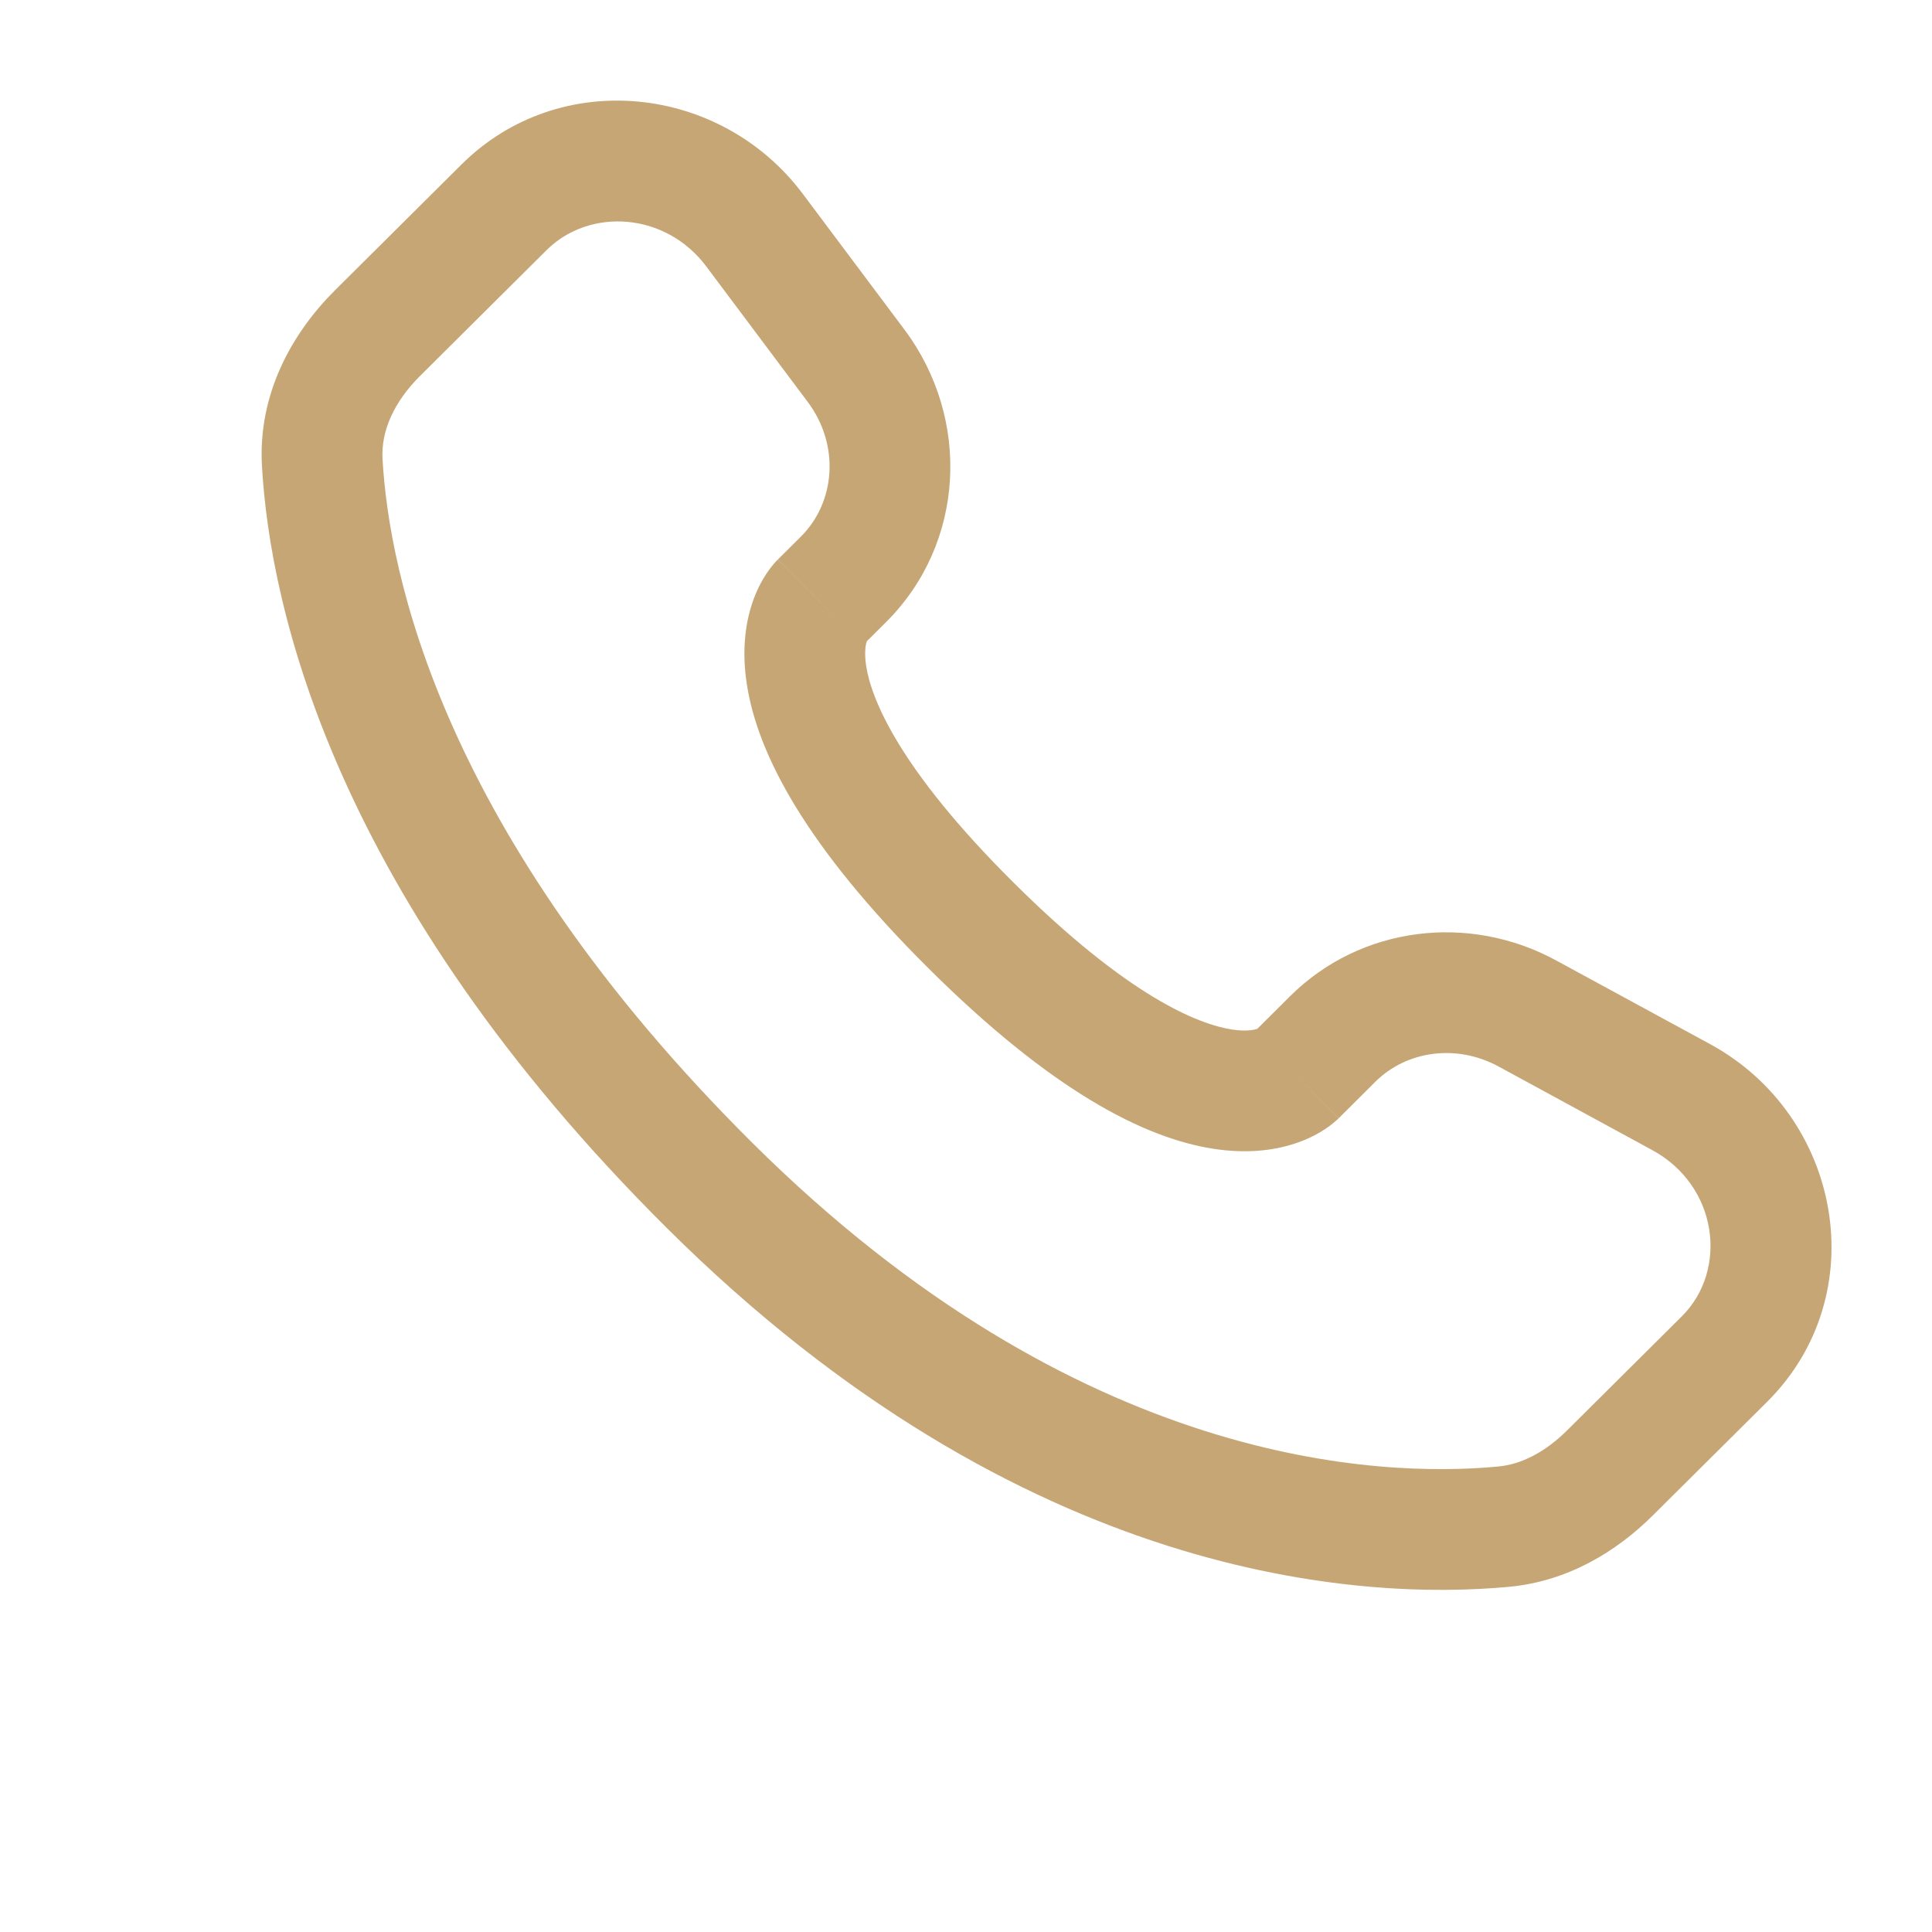
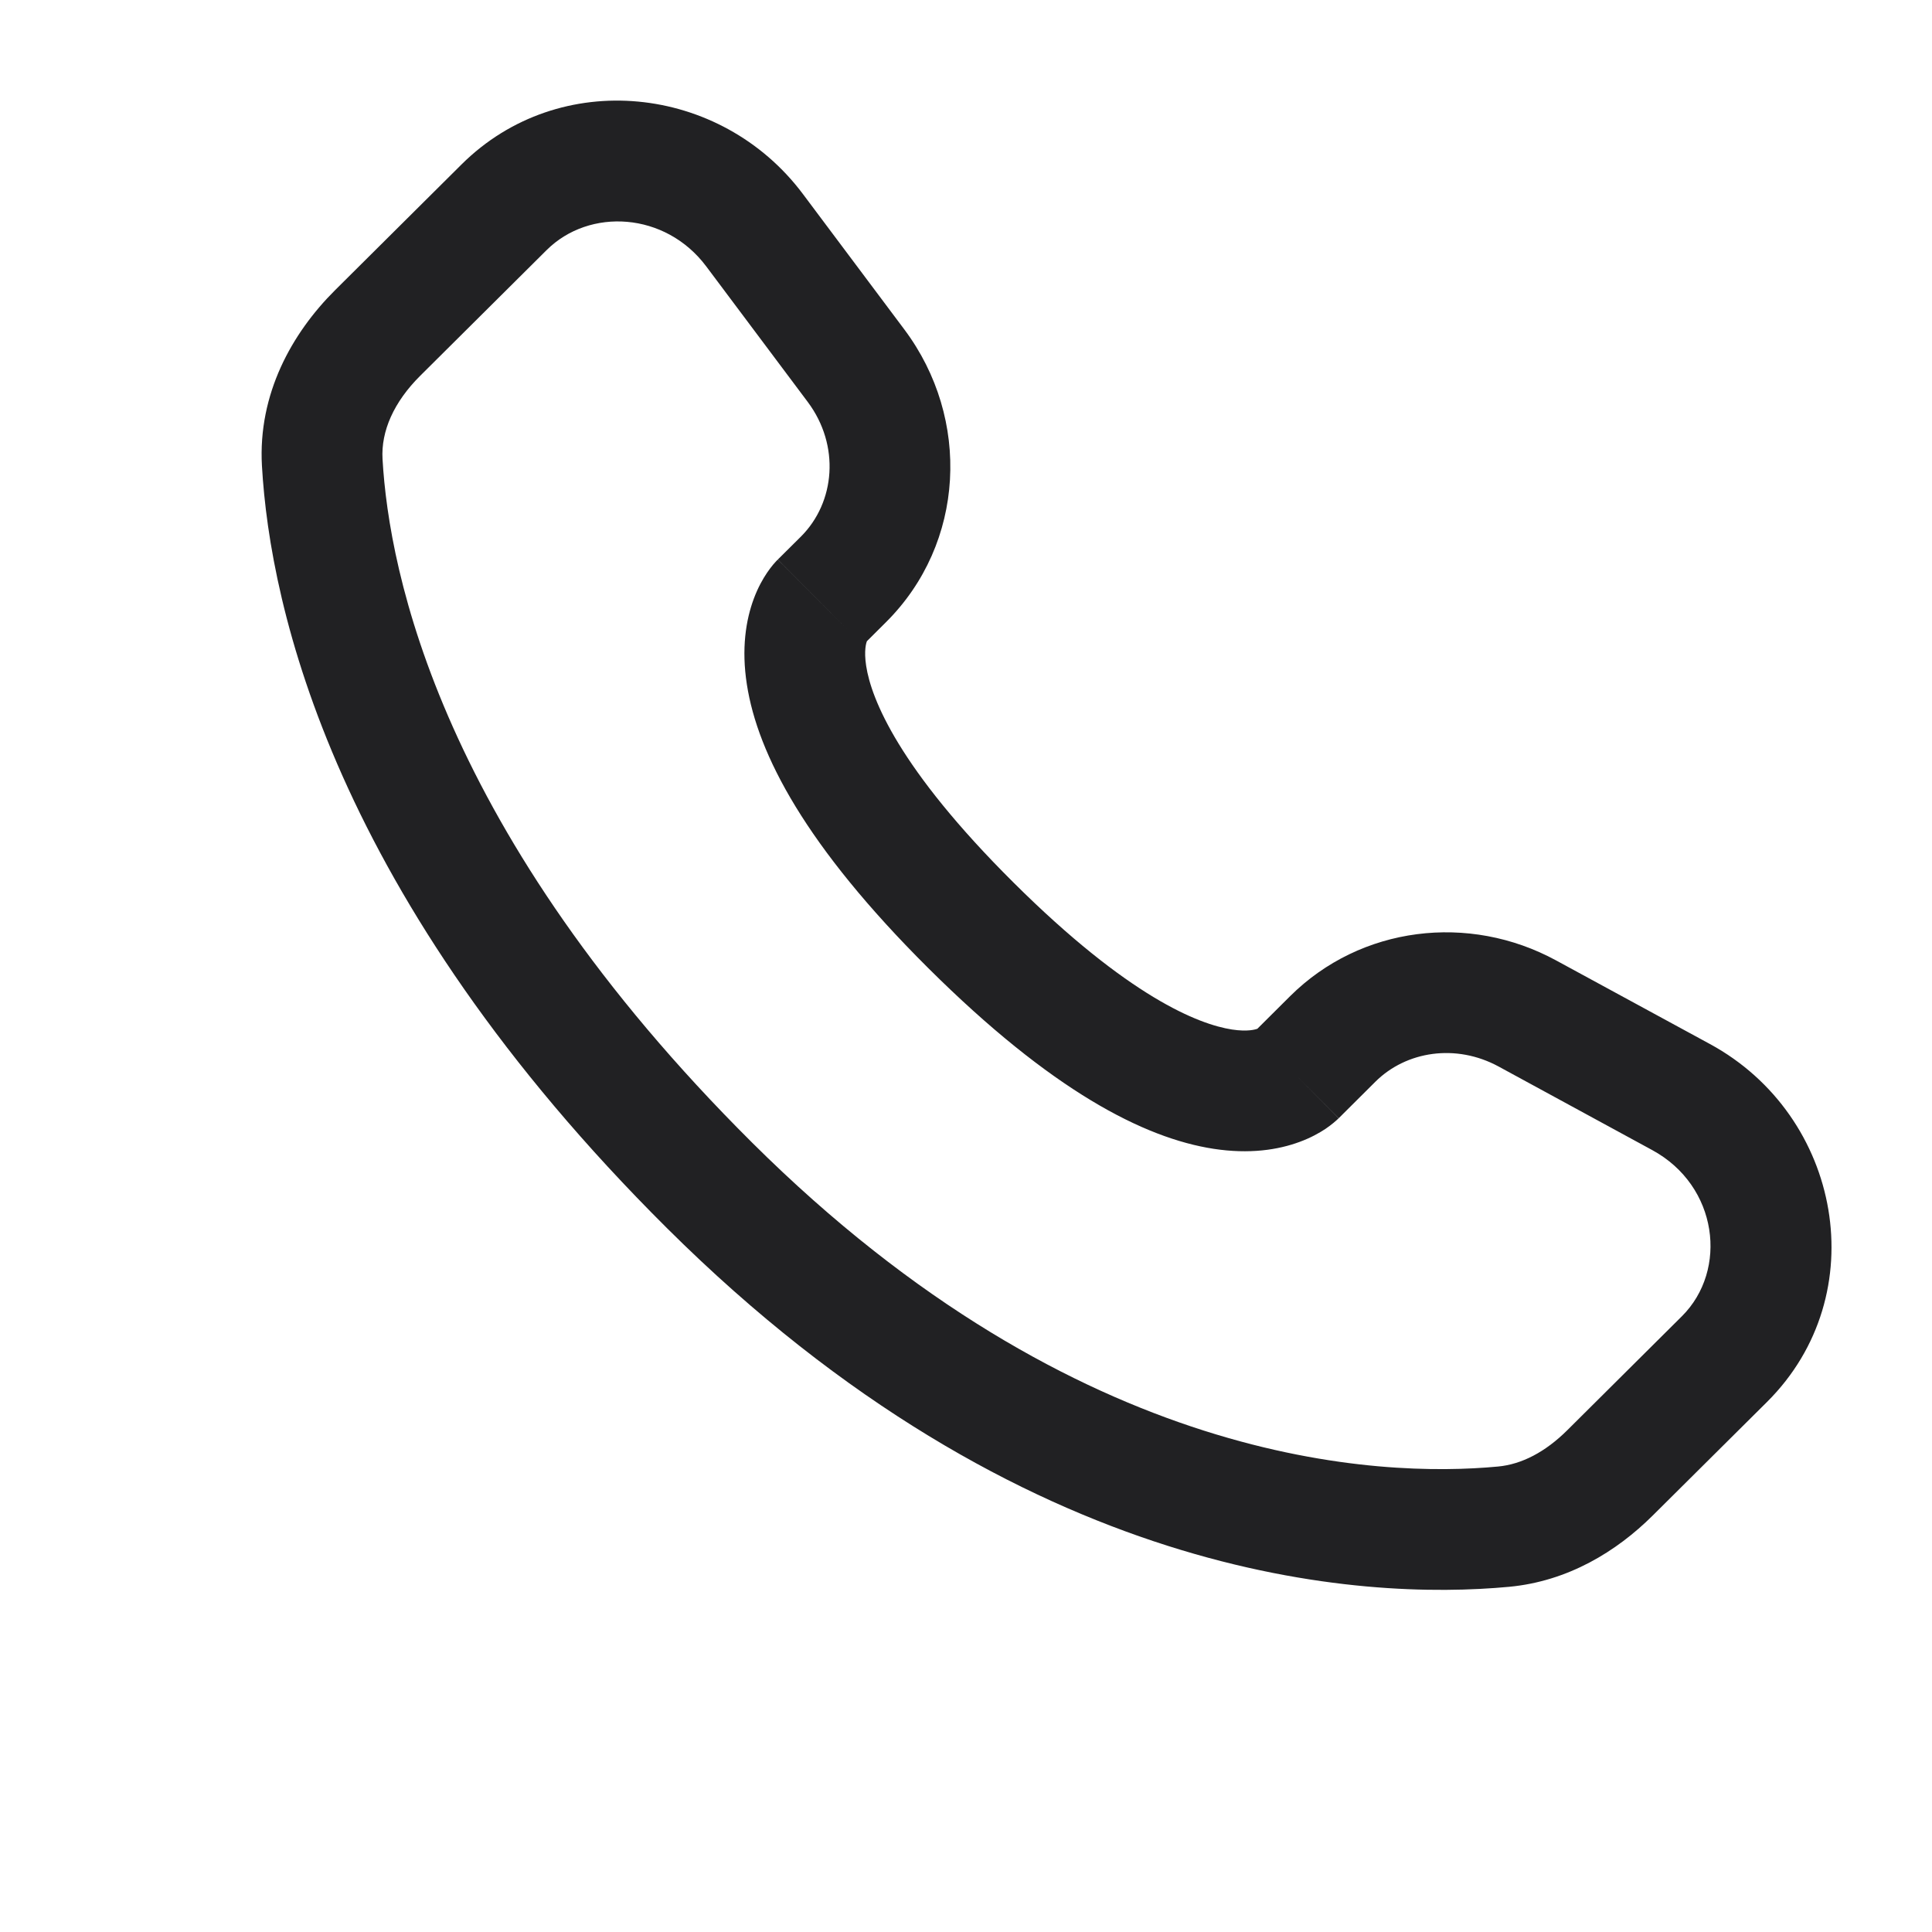
<svg xmlns="http://www.w3.org/2000/svg" width="24px" height="24px" viewBox="0 0 24 24" fill="none">
-   <path d="M16.101 13.359L15.572 12.827H15.572L16.101 13.359ZM16.556 12.906L17.085 13.438H17.085L16.556 12.906ZM18.973 12.589L18.615 13.248L18.973 12.589ZM20.883 13.628L20.525 14.287L20.883 13.628ZM21.422 16.883L21.951 17.415L21.422 16.883ZM20.001 18.295L19.472 17.764L20.001 18.295ZM18.676 18.965L18.746 19.712H18.746L18.676 18.965ZM8.815 14.727L9.344 14.195L8.815 14.727ZM4.003 5.746L3.254 5.788L3.254 5.788L4.003 5.746ZM10.477 7.197L11.006 7.729H11.006L10.477 7.197ZM10.634 4.543L11.235 4.094L10.634 4.543ZM9.373 2.859L8.773 3.309V3.309L9.373 2.859ZM6.261 2.575L6.79 3.107H6.79L6.261 2.575ZM4.692 4.136L4.163 3.604H4.163L4.692 4.136ZM12.063 11.497L12.592 10.965L12.063 11.497ZM16.63 13.891L17.085 13.438L16.027 12.374L15.572 12.827L16.63 13.891ZM18.615 13.248L20.525 14.287L21.241 12.969L19.331 11.931L18.615 13.248ZM20.893 16.351L19.472 17.764L20.53 18.827L21.951 17.415L20.893 16.351ZM18.607 18.218C17.157 18.354 13.406 18.233 9.344 14.195L8.287 15.258C12.719 19.665 16.937 19.881 18.746 19.712L18.607 18.218ZM9.344 14.195C5.473 10.345 4.832 7.108 4.752 5.703L3.254 5.788C3.355 7.556 4.149 11.144 8.287 15.258L9.344 14.195ZM10.72 8.014L11.006 7.729L9.949 6.666L9.662 6.951L10.72 8.014ZM11.235 4.094L9.974 2.41L8.773 3.309L10.034 4.993L11.235 4.094ZM5.733 2.043L4.163 3.604L5.221 4.667L6.79 3.107L5.733 2.043ZM10.191 7.483C9.662 6.951 9.661 6.951 9.66 6.952C9.66 6.952 9.659 6.953 9.659 6.954C9.658 6.955 9.657 6.956 9.656 6.957C9.654 6.959 9.652 6.961 9.65 6.963C9.645 6.968 9.641 6.972 9.636 6.978C9.626 6.988 9.616 7 9.604 7.014C9.582 7.041 9.556 7.074 9.529 7.114C9.475 7.194 9.416 7.299 9.366 7.432C9.264 7.703 9.209 8.061 9.278 8.503C9.412 9.368 10.008 10.511 11.534 12.029L12.592 10.965C11.163 9.545 10.823 8.681 10.76 8.273C10.73 8.079 10.761 7.984 10.77 7.961C10.775 7.947 10.777 7.946 10.771 7.955C10.768 7.96 10.762 7.967 10.754 7.977C10.75 7.982 10.745 7.988 10.739 7.994C10.736 7.997 10.733 8 10.73 8.004C10.729 8.005 10.727 8.007 10.725 8.009C10.724 8.01 10.723 8.011 10.722 8.012C10.722 8.012 10.721 8.013 10.721 8.013C10.72 8.014 10.72 8.014 10.191 7.483ZM11.534 12.029C13.061 13.547 14.21 14.138 15.076 14.271C15.519 14.339 15.876 14.285 16.147 14.184C16.28 14.135 16.386 14.076 16.466 14.023C16.506 13.996 16.539 13.97 16.566 13.948C16.58 13.937 16.592 13.926 16.602 13.917C16.608 13.912 16.613 13.907 16.617 13.903C16.619 13.901 16.622 13.899 16.624 13.897C16.625 13.896 16.626 13.895 16.627 13.894C16.627 13.893 16.628 13.893 16.628 13.892C16.629 13.892 16.63 13.891 16.101 13.359C15.572 12.827 15.573 12.826 15.573 12.826C15.573 12.826 15.574 12.825 15.575 12.824C15.576 12.823 15.576 12.823 15.577 12.822C15.579 12.82 15.581 12.818 15.583 12.817C15.586 12.813 15.589 12.81 15.593 12.807C15.599 12.802 15.604 12.797 15.609 12.793C15.619 12.785 15.627 12.78 15.631 12.776C15.64 12.77 15.638 12.773 15.624 12.778C15.599 12.788 15.501 12.819 15.304 12.789C14.89 12.725 14.02 12.385 12.592 10.965L11.534 12.029ZM9.974 2.41C8.954 1.048 6.95 0.833 5.733 2.043L6.79 3.107C7.322 2.578 8.266 2.632 8.773 3.309L9.974 2.41ZM4.752 5.703C4.732 5.357 4.891 4.995 5.221 4.667L4.163 3.604C3.626 4.138 3.203 4.894 3.254 5.788L4.752 5.703ZM19.472 17.764C19.198 18.037 18.903 18.191 18.607 18.218L18.746 19.712C19.48 19.643 20.082 19.272 20.53 18.827L19.472 17.764ZM11.006 7.729C11.991 6.75 12.064 5.202 11.235 4.094L10.034 4.993C10.437 5.532 10.377 6.239 9.949 6.666L11.006 7.729ZM20.525 14.287C21.343 14.732 21.47 15.777 20.893 16.351L21.951 17.415C23.291 16.082 22.878 13.858 21.241 12.969L20.525 14.287ZM17.085 13.438C17.469 13.056 18.087 12.962 18.615 13.248L19.331 11.931C18.247 11.341 16.903 11.504 16.027 12.374L17.085 13.438Z" fill="#C7A676" />
+   <path d="M16.101 13.359L15.572 12.827H15.572L16.101 13.359ZM16.556 12.906L17.085 13.438H17.085L16.556 12.906ZM18.973 12.589L18.615 13.248L18.973 12.589ZM20.883 13.628L20.525 14.287L20.883 13.628ZM21.422 16.883L21.951 17.415L21.422 16.883ZM20.001 18.295L19.472 17.764L20.001 18.295ZM18.676 18.965L18.746 19.712H18.746L18.676 18.965ZM8.815 14.727L9.344 14.195L8.815 14.727ZM4.003 5.746L3.254 5.788L3.254 5.788L4.003 5.746ZM10.477 7.197L11.006 7.729H11.006L10.477 7.197ZM10.634 4.543L11.235 4.094L10.634 4.543ZM9.373 2.859L8.773 3.309V3.309L9.373 2.859ZM6.261 2.575L6.79 3.107H6.79L6.261 2.575ZM4.692 4.136L4.163 3.604H4.163L4.692 4.136ZM12.063 11.497L12.592 10.965L12.063 11.497ZM16.63 13.891L17.085 13.438L16.027 12.374L15.572 12.827L16.63 13.891ZM18.615 13.248L20.525 14.287L21.241 12.969L19.331 11.931L18.615 13.248ZM20.893 16.351L19.472 17.764L20.53 18.827L21.951 17.415L20.893 16.351ZM18.607 18.218C17.157 18.354 13.406 18.233 9.344 14.195L8.287 15.258C12.719 19.665 16.937 19.881 18.746 19.712L18.607 18.218ZM9.344 14.195C5.473 10.345 4.832 7.108 4.752 5.703L3.254 5.788C3.355 7.556 4.149 11.144 8.287 15.258L9.344 14.195ZM10.72 8.014L11.006 7.729L9.949 6.666L9.662 6.951L10.72 8.014ZM11.235 4.094L9.974 2.41L8.773 3.309L10.034 4.993L11.235 4.094ZM5.733 2.043L4.163 3.604L5.221 4.667L6.79 3.107L5.733 2.043ZM10.191 7.483C9.662 6.951 9.661 6.951 9.66 6.952C9.66 6.952 9.659 6.953 9.659 6.954C9.658 6.955 9.657 6.956 9.656 6.957C9.654 6.959 9.652 6.961 9.65 6.963C9.645 6.968 9.641 6.972 9.636 6.978C9.626 6.988 9.616 7 9.604 7.014C9.582 7.041 9.556 7.074 9.529 7.114C9.475 7.194 9.416 7.299 9.366 7.432C9.264 7.703 9.209 8.061 9.278 8.503C9.412 9.368 10.008 10.511 11.534 12.029L12.592 10.965C11.163 9.545 10.823 8.681 10.76 8.273C10.73 8.079 10.761 7.984 10.77 7.961C10.775 7.947 10.777 7.946 10.771 7.955C10.768 7.96 10.762 7.967 10.754 7.977C10.75 7.982 10.745 7.988 10.739 7.994C10.736 7.997 10.733 8 10.73 8.004C10.729 8.005 10.727 8.007 10.725 8.009C10.724 8.01 10.723 8.011 10.722 8.012C10.722 8.012 10.721 8.013 10.721 8.013C10.72 8.014 10.72 8.014 10.191 7.483ZM11.534 12.029C13.061 13.547 14.21 14.138 15.076 14.271C15.519 14.339 15.876 14.285 16.147 14.184C16.28 14.135 16.386 14.076 16.466 14.023C16.506 13.996 16.539 13.97 16.566 13.948C16.58 13.937 16.592 13.926 16.602 13.917C16.608 13.912 16.613 13.907 16.617 13.903C16.619 13.901 16.622 13.899 16.624 13.897C16.625 13.896 16.626 13.895 16.627 13.894C16.627 13.893 16.628 13.893 16.628 13.892C16.629 13.892 16.63 13.891 16.101 13.359C15.572 12.827 15.573 12.826 15.573 12.826C15.573 12.826 15.574 12.825 15.575 12.824C15.576 12.823 15.576 12.823 15.577 12.822C15.579 12.82 15.581 12.818 15.583 12.817C15.586 12.813 15.589 12.81 15.593 12.807C15.599 12.802 15.604 12.797 15.609 12.793C15.619 12.785 15.627 12.78 15.631 12.776C15.64 12.77 15.638 12.773 15.624 12.778C15.599 12.788 15.501 12.819 15.304 12.789C14.89 12.725 14.02 12.385 12.592 10.965L11.534 12.029ZM9.974 2.41C8.954 1.048 6.95 0.833 5.733 2.043L6.79 3.107C7.322 2.578 8.266 2.632 8.773 3.309L9.974 2.41ZM4.752 5.703C4.732 5.357 4.891 4.995 5.221 4.667L4.163 3.604C3.626 4.138 3.203 4.894 3.254 5.788L4.752 5.703ZM19.472 17.764C19.198 18.037 18.903 18.191 18.607 18.218L18.746 19.712C19.48 19.643 20.082 19.272 20.53 18.827L19.472 17.764ZM11.006 7.729C11.991 6.75 12.064 5.202 11.235 4.094L10.034 4.993C10.437 5.532 10.377 6.239 9.949 6.666L11.006 7.729ZM20.525 14.287C21.343 14.732 21.47 15.777 20.893 16.351L21.951 17.415C23.291 16.082 22.878 13.858 21.241 12.969L20.525 14.287ZM17.085 13.438C17.469 13.056 18.087 12.962 18.615 13.248L19.331 11.931C18.247 11.341 16.903 11.504 16.027 12.374L17.085 13.438Z" fill="#212123" />
</svg>
